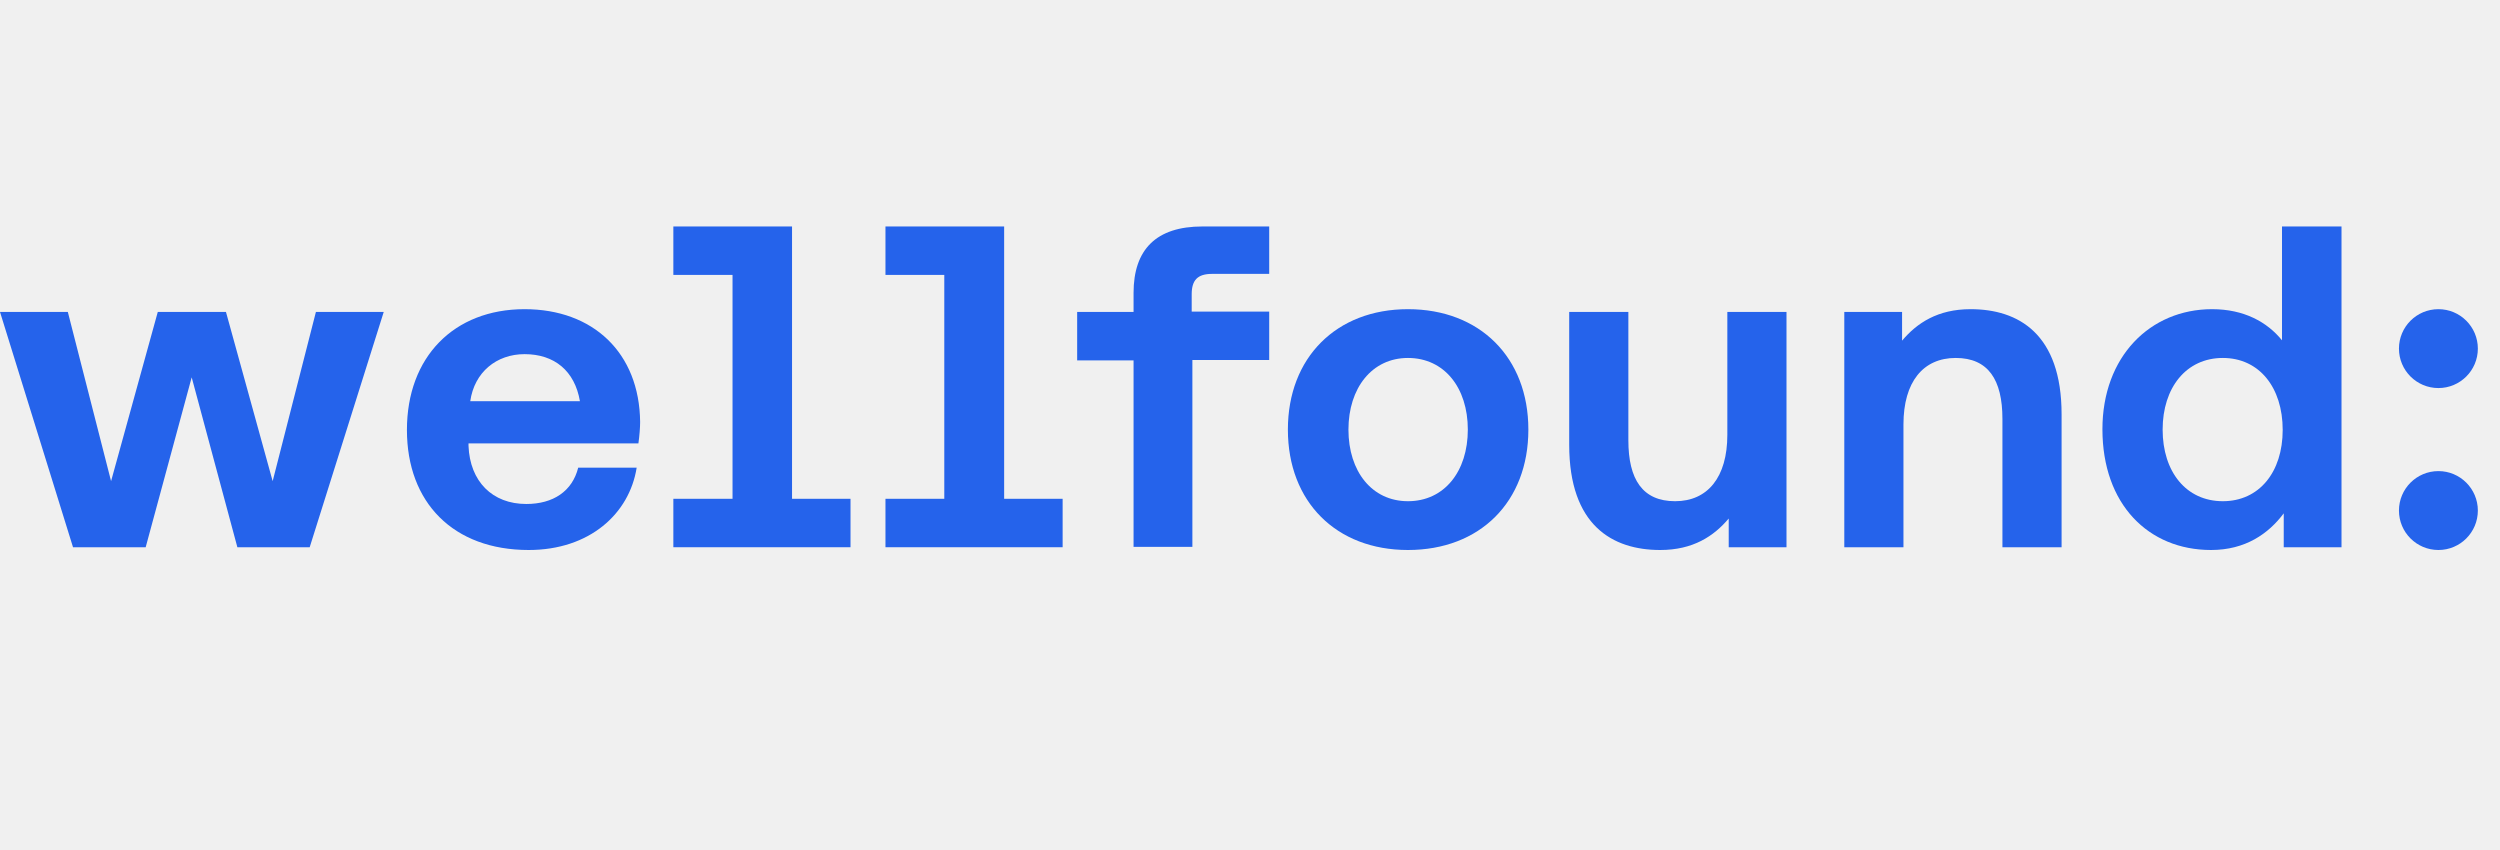
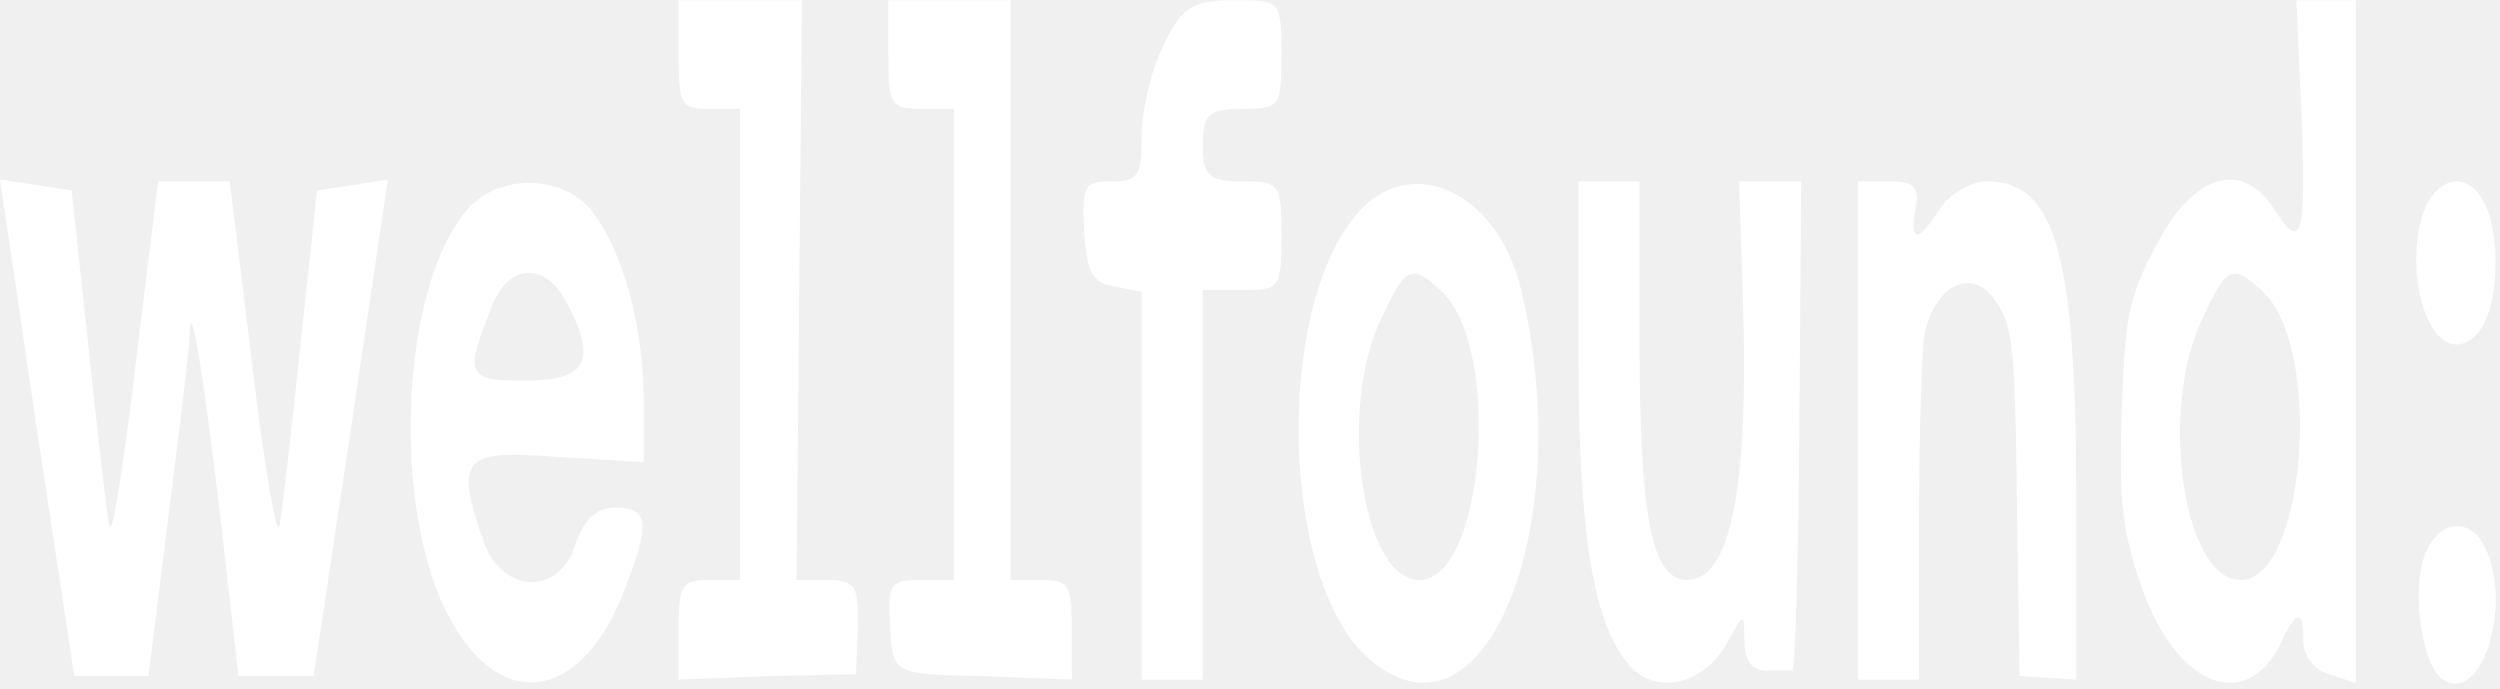
- <svg xmlns="http://www.w3.org/2000/svg" width="50" height="17" viewBox="0 0 170 27" fill="#2563EB">
-   <path d="M57.835 18.518V21.812H45.788V18.518H49.812V3.294H45.788V0H53.859V18.518H57.835Z" fill="#2563EB" />
-   <path d="M72.259 18.518V21.812H60.212V18.518H64.212V3.294H60.212V0H68.282V18.518H72.259Z" fill="#2563EB" />
-   <path d="M77.082 21.812V9.106H73.247V5.812H77.082V4.518C77.082 1.576 78.612 0 81.765 0H86.306V3.224H82.424C81.435 3.224 81.035 3.647 81.035 4.612V5.788H86.306V9.082H81.082V21.788H77.082V21.812Z" fill="#2563EB" />
-   <path d="M95.741 5.624C90.871 5.624 87.576 8.918 87.576 13.812C87.576 18.729 90.871 22 95.741 22C100.635 22 103.929 18.729 103.929 13.812C103.929 8.918 100.635 5.624 95.741 5.624ZM95.741 18.682C93.294 18.682 91.694 16.659 91.694 13.812C91.694 10.988 93.294 8.941 95.741 8.941C98.212 8.941 99.812 10.965 99.812 13.812C99.812 16.659 98.212 18.682 95.741 18.682Z" fill="#2563EB" />
-   <path d="M117.459 5.812H121.482V21.812H117.553V19.859C116.541 21.059 115.129 22 112.894 22C109.647 22 106.706 20.329 106.706 14.847V5.812H110.729V14.541C110.729 17.2 111.694 18.682 113.906 18.682C116.118 18.682 117.459 17.059 117.459 14.165V5.812V5.812Z" fill="#2563EB" />
-   <path d="M155.176 0V7.741C154.165 6.494 152.588 5.624 150.423 5.624C146.212 5.624 142.965 8.847 142.965 13.788C142.965 18.894 146.094 22 150.353 22C152.682 22 154.259 20.894 155.294 19.506V21.812H159.223V0H155.176V0ZM151.153 18.682C148.659 18.682 147.059 16.682 147.059 13.812C147.059 10.965 148.659 8.941 151.153 8.941C153.623 8.941 155.223 10.941 155.223 13.835C155.223 16.706 153.623 18.682 151.153 18.682Z" fill="#2563EB" />
-   <path d="M4.965 21.812L0 5.812H4.612L7.553 17.318L10.729 5.812H15.365L18.541 17.318L21.482 5.812H26.094L21.059 21.812H16.141L13.035 10.259L9.906 21.812H4.965Z" fill="#2563EB" />
-   <path d="M165.812 22C167.293 22 168.494 20.799 168.494 19.318C168.494 17.836 167.293 16.635 165.812 16.635C164.33 16.635 163.129 17.836 163.129 19.318C163.129 20.799 164.33 22 165.812 22Z" fill="#2563EB" />
-   <path d="M165.812 10.988C167.293 10.988 168.494 9.787 168.494 8.306C168.494 6.824 167.293 5.624 165.812 5.624C164.33 5.624 163.129 6.824 163.129 8.306C163.129 9.787 164.33 10.988 165.812 10.988Z" fill="#2563EB" />
-   <path d="M43.412 14.753C43.482 14.259 43.529 13.671 43.529 13.294C43.482 8.588 40.329 5.624 35.671 5.624C30.871 5.624 27.671 8.871 27.671 13.835C27.671 18.776 30.824 22 35.953 22C40.094 22 42.8 19.529 43.294 16.4H39.318C38.918 18 37.623 18.871 35.788 18.871C33.482 18.871 31.953 17.341 31.859 14.918V14.753H43.412ZM35.671 8.682C37.694 8.682 39.082 9.812 39.435 11.882H31.977C32.259 9.906 33.765 8.682 35.671 8.682Z" fill="#2563EB" />
-   <path d="M129.435 21.812H125.412V5.812H129.341V7.765C130.353 6.565 131.765 5.624 134 5.624C137.247 5.624 140.188 7.294 140.188 12.777V21.812H136.165V13.082C136.165 10.424 135.2 8.941 132.988 8.941C130.776 8.941 129.435 10.565 129.435 13.459V21.812V21.812Z" fill="#2563EB" />
+ <svg xmlns="http://www.w3.org/2000/svg" width="396" height="109" viewBox="0 0 396 109" fill="none">
+   <path d="M107.507 8.639C107.507 16.675 107.922 17.249 112.349 17.249H117.192V54.56V91.871H112.349C107.922 91.871 107.507 92.732 107.507 99.62V107.656L121.62 107.082L135.594 106.795L135.871 99.333C136.009 92.732 135.456 91.871 131.028 91.871H126.186L126.601 45.95L127.016 0.029H117.192H107.507V8.639Z" fill="white" />
+   <path d="M140.713 8.639C140.713 16.675 141.128 17.249 145.971 17.249H151.09V54.56V91.871H145.833C140.99 91.871 140.575 92.445 140.99 99.333C141.405 106.795 141.405 106.795 155.656 107.082L169.769 107.656V99.62C169.769 92.732 169.354 91.871 164.927 91.871H160.084V45.95V0.029H150.399H140.713V8.639Z" fill="white" />
+   <path d="M184.297 7.204C182.36 10.935 180.838 17.536 180.838 21.554C180.838 27.868 180.285 28.729 176.134 28.729C171.706 28.729 171.43 29.303 171.706 36.478C172.121 43.08 172.951 44.802 176.549 45.376L180.838 46.237V76.947V107.656H185.681H190.523V76.659V45.95H196.75C202.699 45.95 202.976 45.663 202.976 37.34C202.976 29.016 202.699 28.729 196.75 28.729C191.492 28.729 190.523 27.868 190.523 22.989C190.523 18.11 191.492 17.249 196.75 17.249C202.699 17.249 202.976 16.962 202.976 8.639C202.976 0.029 202.838 0.029 195.366 0.029C189.001 0.029 187.064 1.177 184.297 7.204Z" fill="white" />
+   <path d="M364.582 18.684C365.274 37.913 364.582 39.922 360.154 33.034C355.173 25.285 347.425 27.581 341.752 38.487C337.186 47.097 336.633 49.681 336.079 64.892C335.664 79.242 336.079 83.547 338.847 91.871C344.243 108.517 355.588 113.396 361.261 101.916C363.752 96.463 364.859 96.463 364.859 101.629C364.859 103.925 366.657 106.221 369.009 106.795L373.16 108.23V53.986V0.028H368.456H363.752L364.582 18.684ZM358.494 46.236C368.041 55.421 365.135 91.871 354.897 91.871C345.765 91.871 341.891 64.605 348.947 50.255C352.683 42.218 353.651 41.644 358.494 46.236Z" fill="white" />
+   <path d="M5.811 67.762L11.761 107.082H17.572H23.521L26.704 81.539C28.502 67.475 30.024 54.847 30.024 53.412C30.024 46.237 31.823 56.282 34.729 80.391L37.773 107.082H43.722H49.672L55.621 67.762L61.432 28.442L55.898 29.303L50.225 30.164L47.596 54.56C46.213 68.049 44.691 80.965 44.276 83.261C43.861 85.557 41.923 74.363 39.986 58.004L36.389 28.729H30.716H25.043L21.446 58.004C19.509 74.363 17.71 85.557 17.295 83.261C16.88 80.965 15.358 68.049 13.975 54.56L11.346 30.164L5.673 29.303L0 28.442L5.811 67.762Z" fill="white" />
+   <path d="M74.162 33.034C63.231 45.376 61.847 81.538 71.533 98.472C79.558 112.822 91.872 110.813 98.513 94.454C103.079 82.973 102.941 80.39 97.406 80.39C94.501 80.39 92.425 82.399 91.18 86.13C88.689 94.454 79.419 94.167 76.514 85.556C72.086 72.641 73.193 71.206 88.136 72.354L101.972 73.215V63.744C101.972 51.69 98.652 39.635 93.671 33.321C88.966 27.581 79.004 27.581 74.162 33.034ZM89.796 47.959C94.639 57.143 92.979 60.3 83.155 60.3C73.746 60.3 73.47 59.439 78.174 47.959C80.803 41.644 86.476 41.644 89.796 47.959Z" fill="white" />
+   <path d="M214.46 34.469C201.869 50.255 203.114 91.584 216.397 103.925C234.799 120.859 250.157 83.835 240.887 45.663C237.013 29.877 222.762 23.85 214.46 34.469ZM228.434 46.237C237.981 55.421 235.076 91.871 224.837 91.871C215.705 91.871 211.831 64.605 218.887 50.255C222.623 42.219 223.592 41.645 228.434 46.237Z" fill="white" />
+   <path d="M250.019 55.134C250.019 84.983 252.371 99.046 258.32 105.647C262.61 110.239 270.22 108.23 273.679 101.629C276.169 97.037 276.307 97.037 276.307 101.342C276.307 104.499 277.414 106.221 279.766 106.221C281.704 106.221 283.502 106.221 283.917 106.221C284.332 106.221 284.886 88.714 285.024 67.475L285.301 28.729H280.32H275.477L276.031 45.95C277.138 76.659 274.232 91.871 267.314 91.871C261.641 91.871 259.704 82.112 259.704 53.986V28.729H254.861H250.019V55.134Z" fill="white" />
+   <path d="M294.294 68.049V107.656H299.137H303.98V82.687C303.98 69.197 304.395 55.708 304.81 53.125C306.332 45.376 312.143 42.219 315.879 47.385C318.784 51.403 319.199 53.986 319.476 79.529L319.891 107.082L324.457 107.369L328.885 107.656V79.529C328.885 40.496 325.702 28.729 314.772 28.729C312.143 28.729 308.822 30.738 307.3 33.034C303.841 38.487 302.458 38.487 303.426 33.034C304.118 29.59 303.15 28.729 299.275 28.729H294.294V68.049Z" fill="white" />
+   <path d="M384.506 32.173C380.632 40.209 383.538 54.56 389.072 54.56C392.808 54.56 395.298 49.393 395.298 41.644C395.298 33.895 392.808 28.729 389.072 28.729C387.412 28.729 385.475 30.164 384.506 32.173Z" fill="white" />
+   <path d="M384.229 87.566C381.877 93.306 383.537 105.36 386.996 107.656C393.084 111.674 398.065 95.889 393.638 86.704C391.286 81.825 386.305 82.399 384.229 87.566Z" fill="white" />
</svg>
